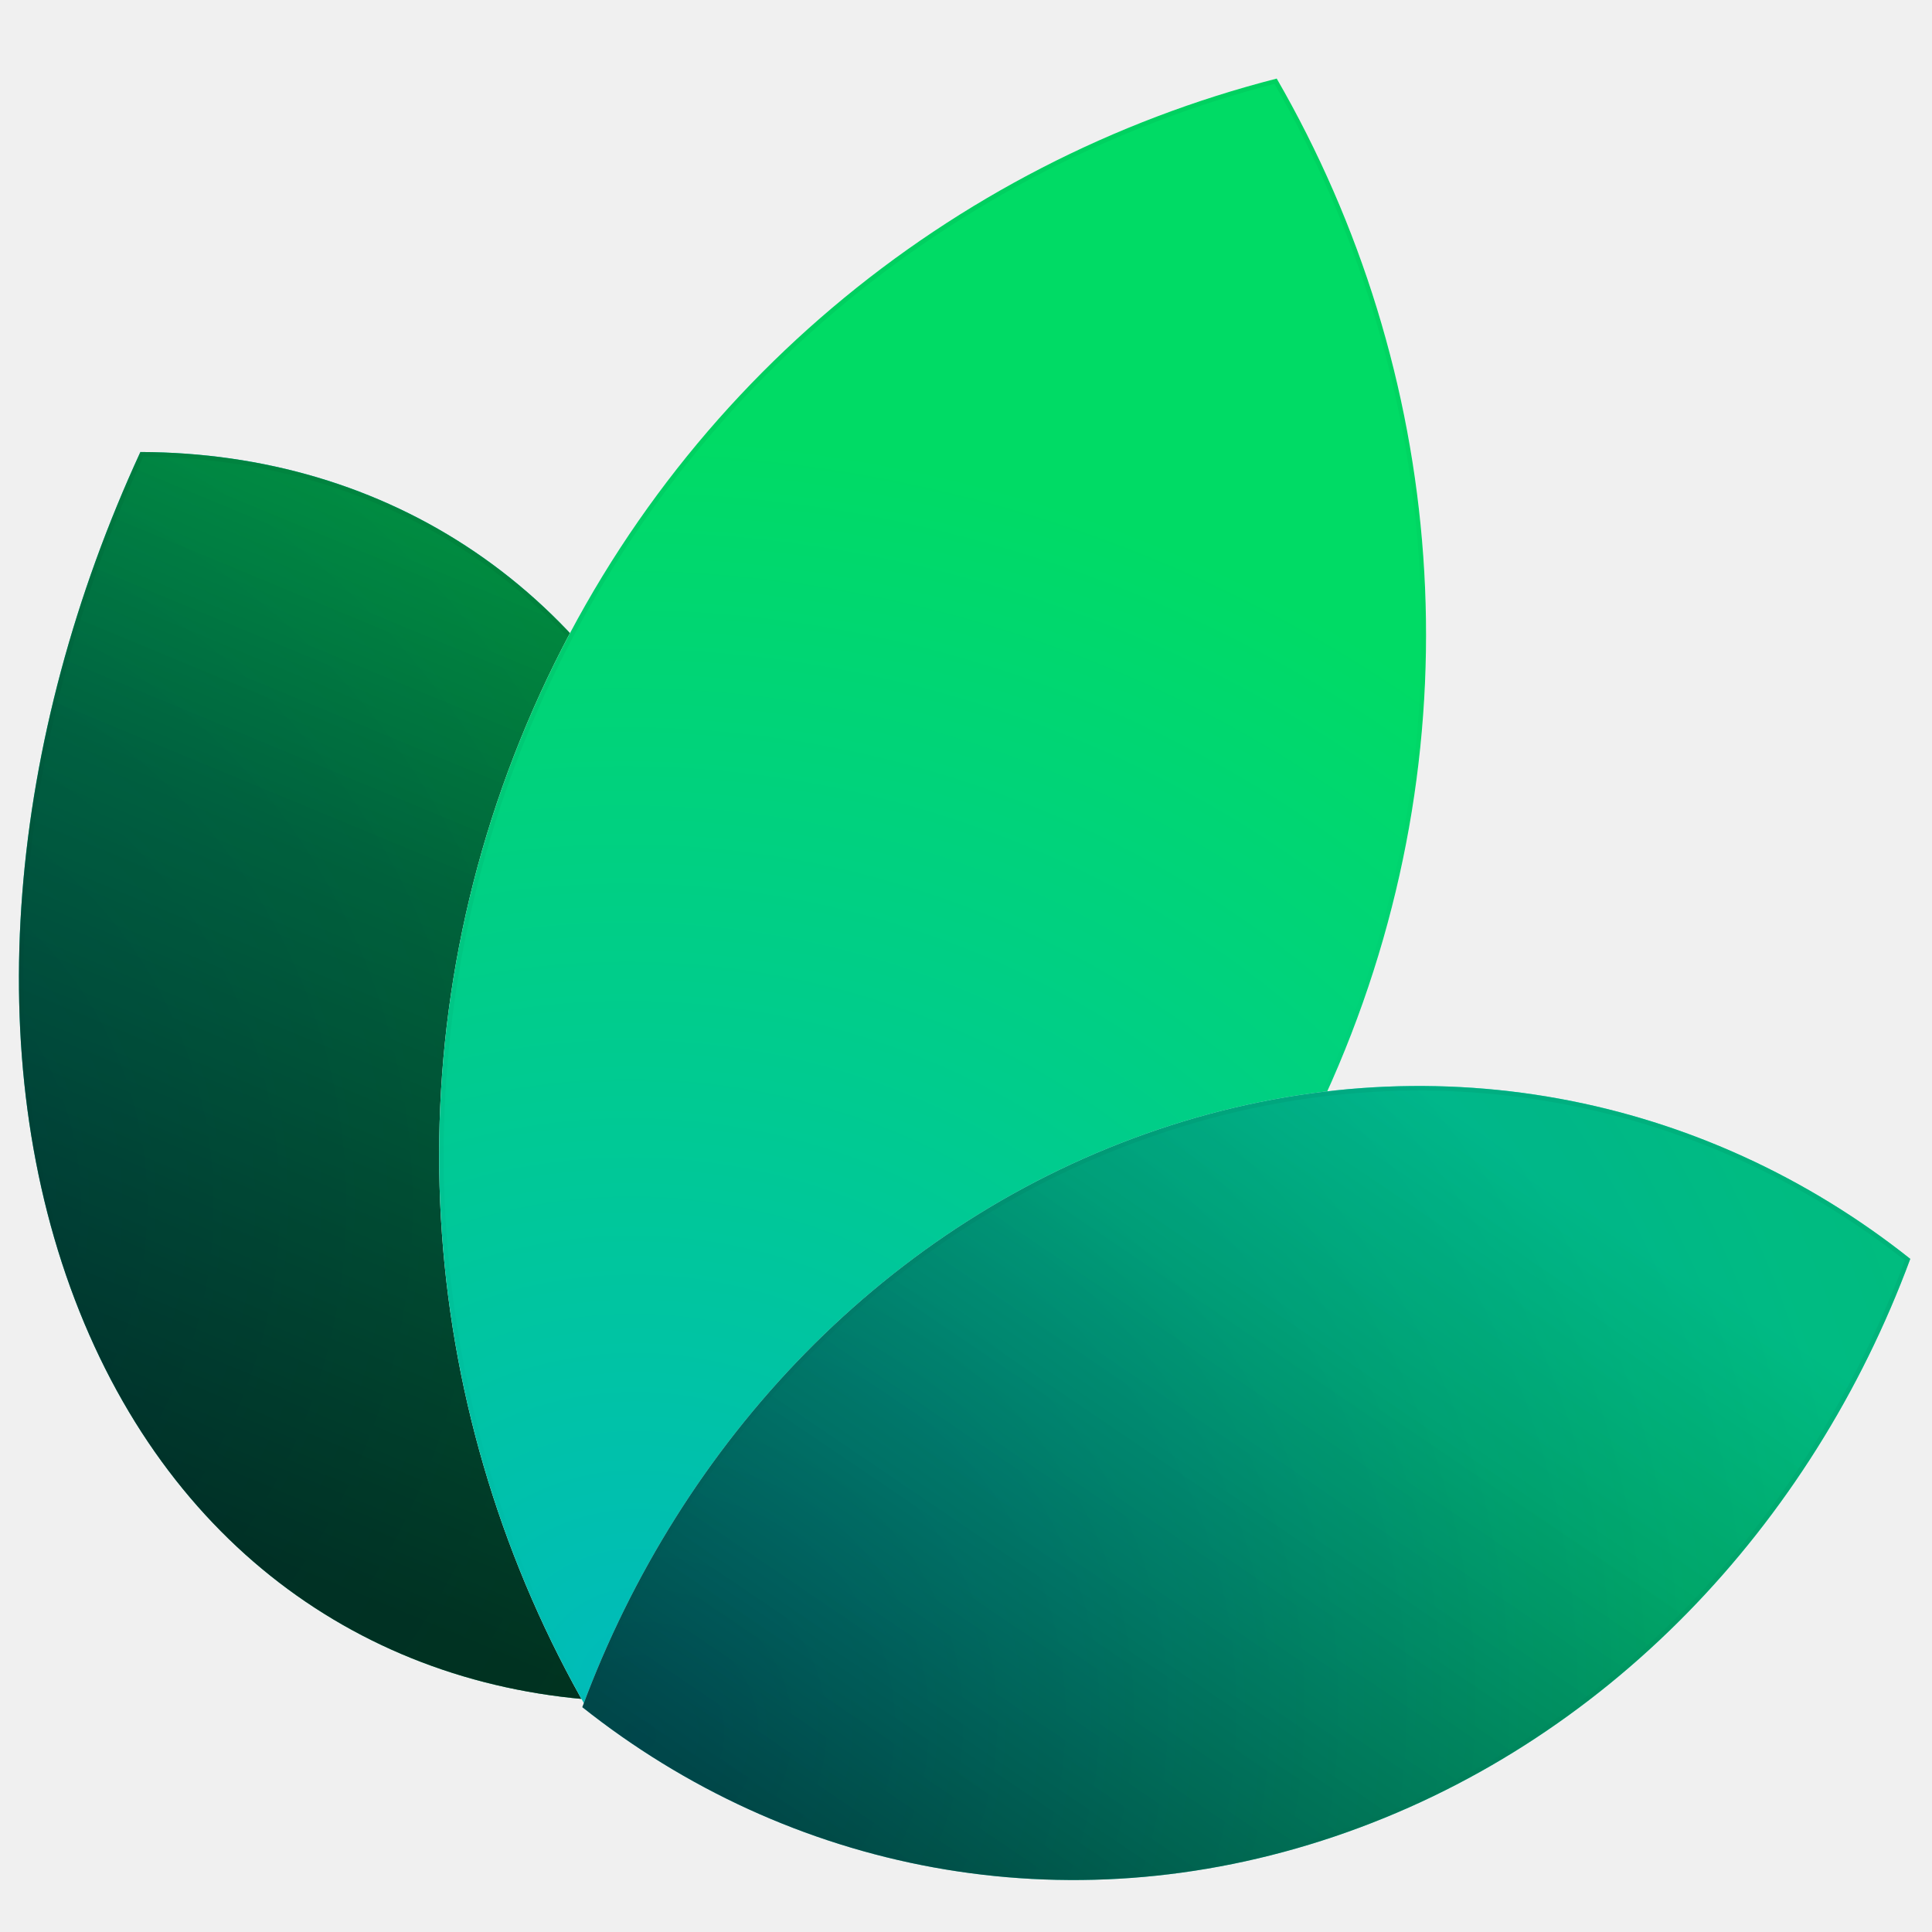
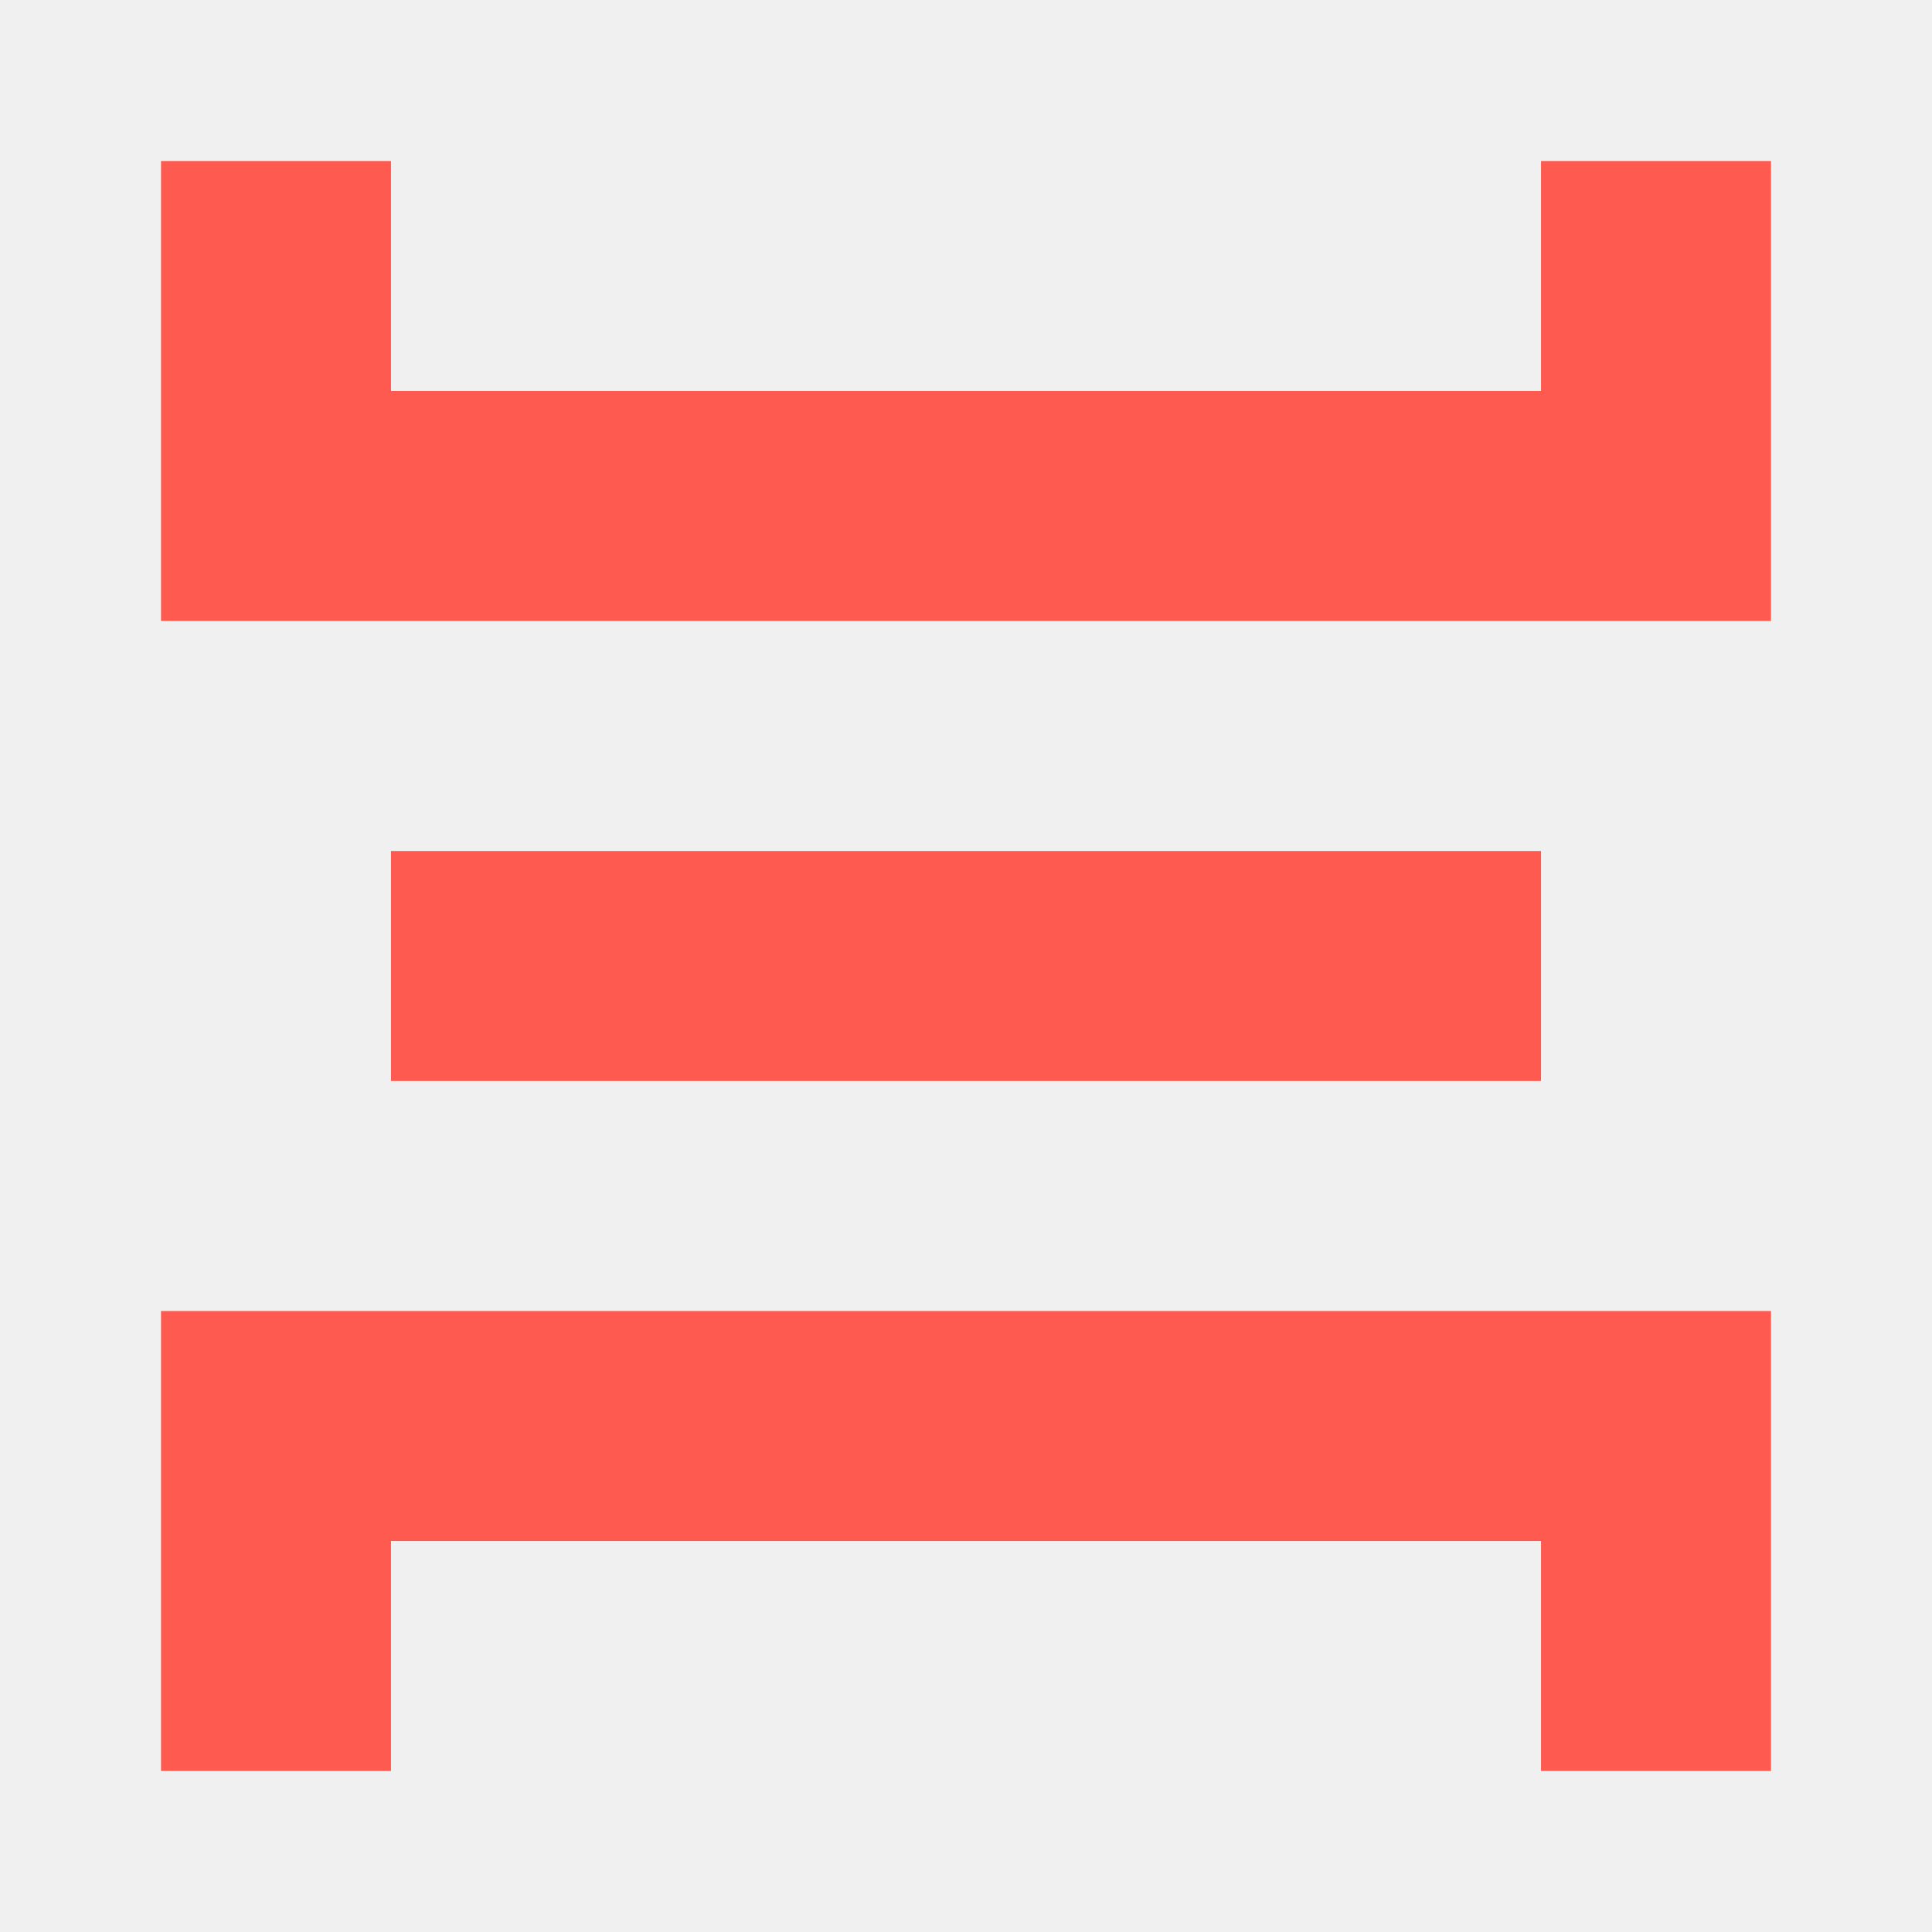
- <svg xmlns="http://www.w3.org/2000/svg" width="24" height="24" viewBox="0 0 24 24" fill="none">
-   <path d="M7.953 21.139C4.896 21.13 2.255 19.458 0.987 16.29C-0.28 13.121 0.109 9.163 1.744 5.615C4.801 5.624 7.442 7.296 8.71 10.465C9.977 13.633 9.588 17.591 7.953 21.139Z" fill="white" />
-   <path d="M7.953 21.139C4.896 21.13 2.255 19.458 0.987 16.29C-0.28 13.121 0.109 9.163 1.744 5.615C4.801 5.624 7.442 7.296 8.71 10.465C9.977 13.633 9.588 17.591 7.953 21.139Z" fill="url(#paint0_radial_101_2703)" />
-   <path d="M7.953 21.139C4.896 21.13 2.255 19.458 0.987 16.29C-0.28 13.121 0.109 9.163 1.744 5.615C4.801 5.624 7.442 7.296 8.71 10.465C9.977 13.633 9.588 17.591 7.953 21.139Z" fill="black" fill-opacity="0.5" style="mix-blend-mode:hard-light" />
-   <path d="M7.953 21.139C4.896 21.13 2.255 19.458 0.987 16.29C-0.28 13.121 0.109 9.163 1.744 5.615C4.801 5.624 7.442 7.296 8.71 10.465C9.977 13.633 9.588 17.591 7.953 21.139Z" fill="url(#paint1_linear_101_2703)" fill-opacity="0.5" style="mix-blend-mode:hard-light" />
-   <path d="M8.684 10.476C9.945 13.63 9.561 17.572 7.935 21.111C4.897 21.096 2.274 19.431 1.013 16.279C-0.248 13.124 0.136 9.182 1.762 5.643C4.8 5.659 7.423 7.324 8.684 10.476Z" stroke="url(#paint2_linear_101_2703)" stroke-opacity="0.05" stroke-width="0.056" />
-   <path d="M7.31 21.257C11.354 20.221 14.884 17.375 16.628 13.236C18.373 9.097 17.945 4.587 15.86 0.976C11.816 2.012 8.287 4.858 6.542 8.998C4.797 13.137 5.225 17.646 7.31 21.257Z" fill="white" />
-   <path d="M7.31 21.257C11.354 20.221 14.884 17.375 16.628 13.236C18.373 9.097 17.945 4.587 15.86 0.976C11.816 2.012 8.287 4.858 6.542 8.998C4.797 13.137 5.225 17.646 7.31 21.257Z" fill="url(#paint3_radial_101_2703)" />
-   <path d="M16.603 13.225C14.864 17.349 11.351 20.187 7.324 21.225C5.253 17.624 4.829 13.132 6.568 9.009C8.306 4.885 11.819 2.047 15.846 1.009C17.918 4.61 18.341 9.101 16.603 13.225Z" stroke="url(#paint4_linear_101_2703)" stroke-opacity="0.05" stroke-width="0.056" />
-   <path d="M7.234 21.207C9.789 23.237 13.21 23.951 16.577 22.814C19.944 21.677 22.506 18.945 23.73 15.638C21.175 13.608 17.754 12.894 14.387 14.031C11.02 15.168 8.458 17.901 7.234 21.207Z" fill="white" />
-   <path d="M7.234 21.207C9.789 23.237 13.21 23.951 16.577 22.814C19.944 21.677 22.506 18.945 23.73 15.638C21.175 13.608 17.754 12.894 14.387 14.031C11.02 15.168 8.458 17.901 7.234 21.207Z" fill="url(#paint5_radial_101_2703)" />
-   <path d="M7.234 21.207C9.789 23.237 13.21 23.951 16.577 22.814C19.944 21.677 22.506 18.945 23.73 15.638C21.175 13.608 17.754 12.894 14.387 14.031C11.02 15.168 8.458 17.901 7.234 21.207Z" fill="black" fill-opacity="0.2" style="mix-blend-mode:hard-light" />
-   <path d="M7.234 21.207C9.789 23.237 13.21 23.951 16.577 22.814C19.944 21.677 22.506 18.945 23.73 15.638C21.175 13.608 17.754 12.894 14.387 14.031C11.02 15.168 8.458 17.901 7.234 21.207Z" fill="url(#paint6_linear_101_2703)" fill-opacity="0.5" style="mix-blend-mode:hard-light" />
-   <path d="M16.568 22.787C13.218 23.918 9.814 23.212 7.267 21.198C8.492 17.907 11.044 15.189 14.396 14.058C17.747 12.927 21.15 13.633 23.697 15.648C22.472 18.938 19.92 21.656 16.568 22.787Z" stroke="url(#paint7_linear_101_2703)" stroke-opacity="0.05" stroke-width="0.056" />
-   <defs>
-     <radialGradient id="paint0_radial_101_2703" cx="0" cy="0" r="1" gradientUnits="userSpaceOnUse" gradientTransform="translate(-3.00503 15.023) rotate(-10.029) scale(17.9572 17.784)">
-       <stop stop-color="#00B0BB" />
-       <stop offset="1" stop-color="#00DB65" />
-     </radialGradient>
-     <linearGradient id="paint1_linear_101_2703" x1="7.39" y1="4.813" x2="1.63" y2="18.689" gradientUnits="userSpaceOnUse">
-       <stop stop-color="#18E299" />
-       <stop offset="1" />
-     </linearGradient>
-     <linearGradient id="paint2_linear_101_2703" x1="7.948" y1="8.016" x2="1.761" y2="18.746" gradientUnits="userSpaceOnUse">
-       <stop />
-       <stop offset="1" stop-opacity="0" />
-     </linearGradient>
-     <radialGradient id="paint3_radial_101_2703" cx="0" cy="0" r="1" gradientUnits="userSpaceOnUse" gradientTransform="translate(8.11404 20.8822) rotate(-75.7542) scale(21.6246 23.7772)">
-       <stop stop-color="#00BBBB" />
-       <stop offset="0.713" stop-color="#00DB65" />
-     </radialGradient>
-     <linearGradient id="paint4_linear_101_2703" x1="7.602" y1="5.871" x2="15.556" y2="16.372" gradientUnits="userSpaceOnUse">
-       <stop />
-       <stop offset="1" stop-opacity="0" />
-     </linearGradient>
-     <radialGradient id="paint5_radial_101_2703" cx="0" cy="0" r="1" gradientUnits="userSpaceOnUse" gradientTransform="translate(7.84537 21.5181) rotate(-20.3525) scale(18.5603 17.32)">
-       <stop stop-color="#00B0BB" />
-       <stop offset="1" stop-color="#00DB65" />
-     </radialGradient>
-     <linearGradient id="paint6_linear_101_2703" x1="16.808" y1="13.007" x2="10.041" y2="22.994" gradientUnits="userSpaceOnUse">
-       <stop stop-color="#00B1BC" />
-       <stop offset="1" />
-     </linearGradient>
-     <linearGradient id="paint7_linear_101_2703" x1="16.808" y1="13.007" x2="14.169" y2="23.841" gradientUnits="userSpaceOnUse">
-       <stop />
-       <stop offset="1" stop-opacity="0" />
-     </linearGradient>
-   </defs>
+ <svg xmlns="http://www.w3.org/2000/svg" width="92" height="92" viewBox="0 0 92 92" fill="none">
+   <path d="M7.667 7.667V29.571H84.333V7.667H73.381V18.619H18.619V7.667H7.667ZM7.667 84.333V62.429H84.333V84.333H73.381V73.381H18.619V84.333H7.667ZM18.619 40.524H73.381V51.476H18.619V40.524Z" fill="#FF5A4F" />
</svg>
